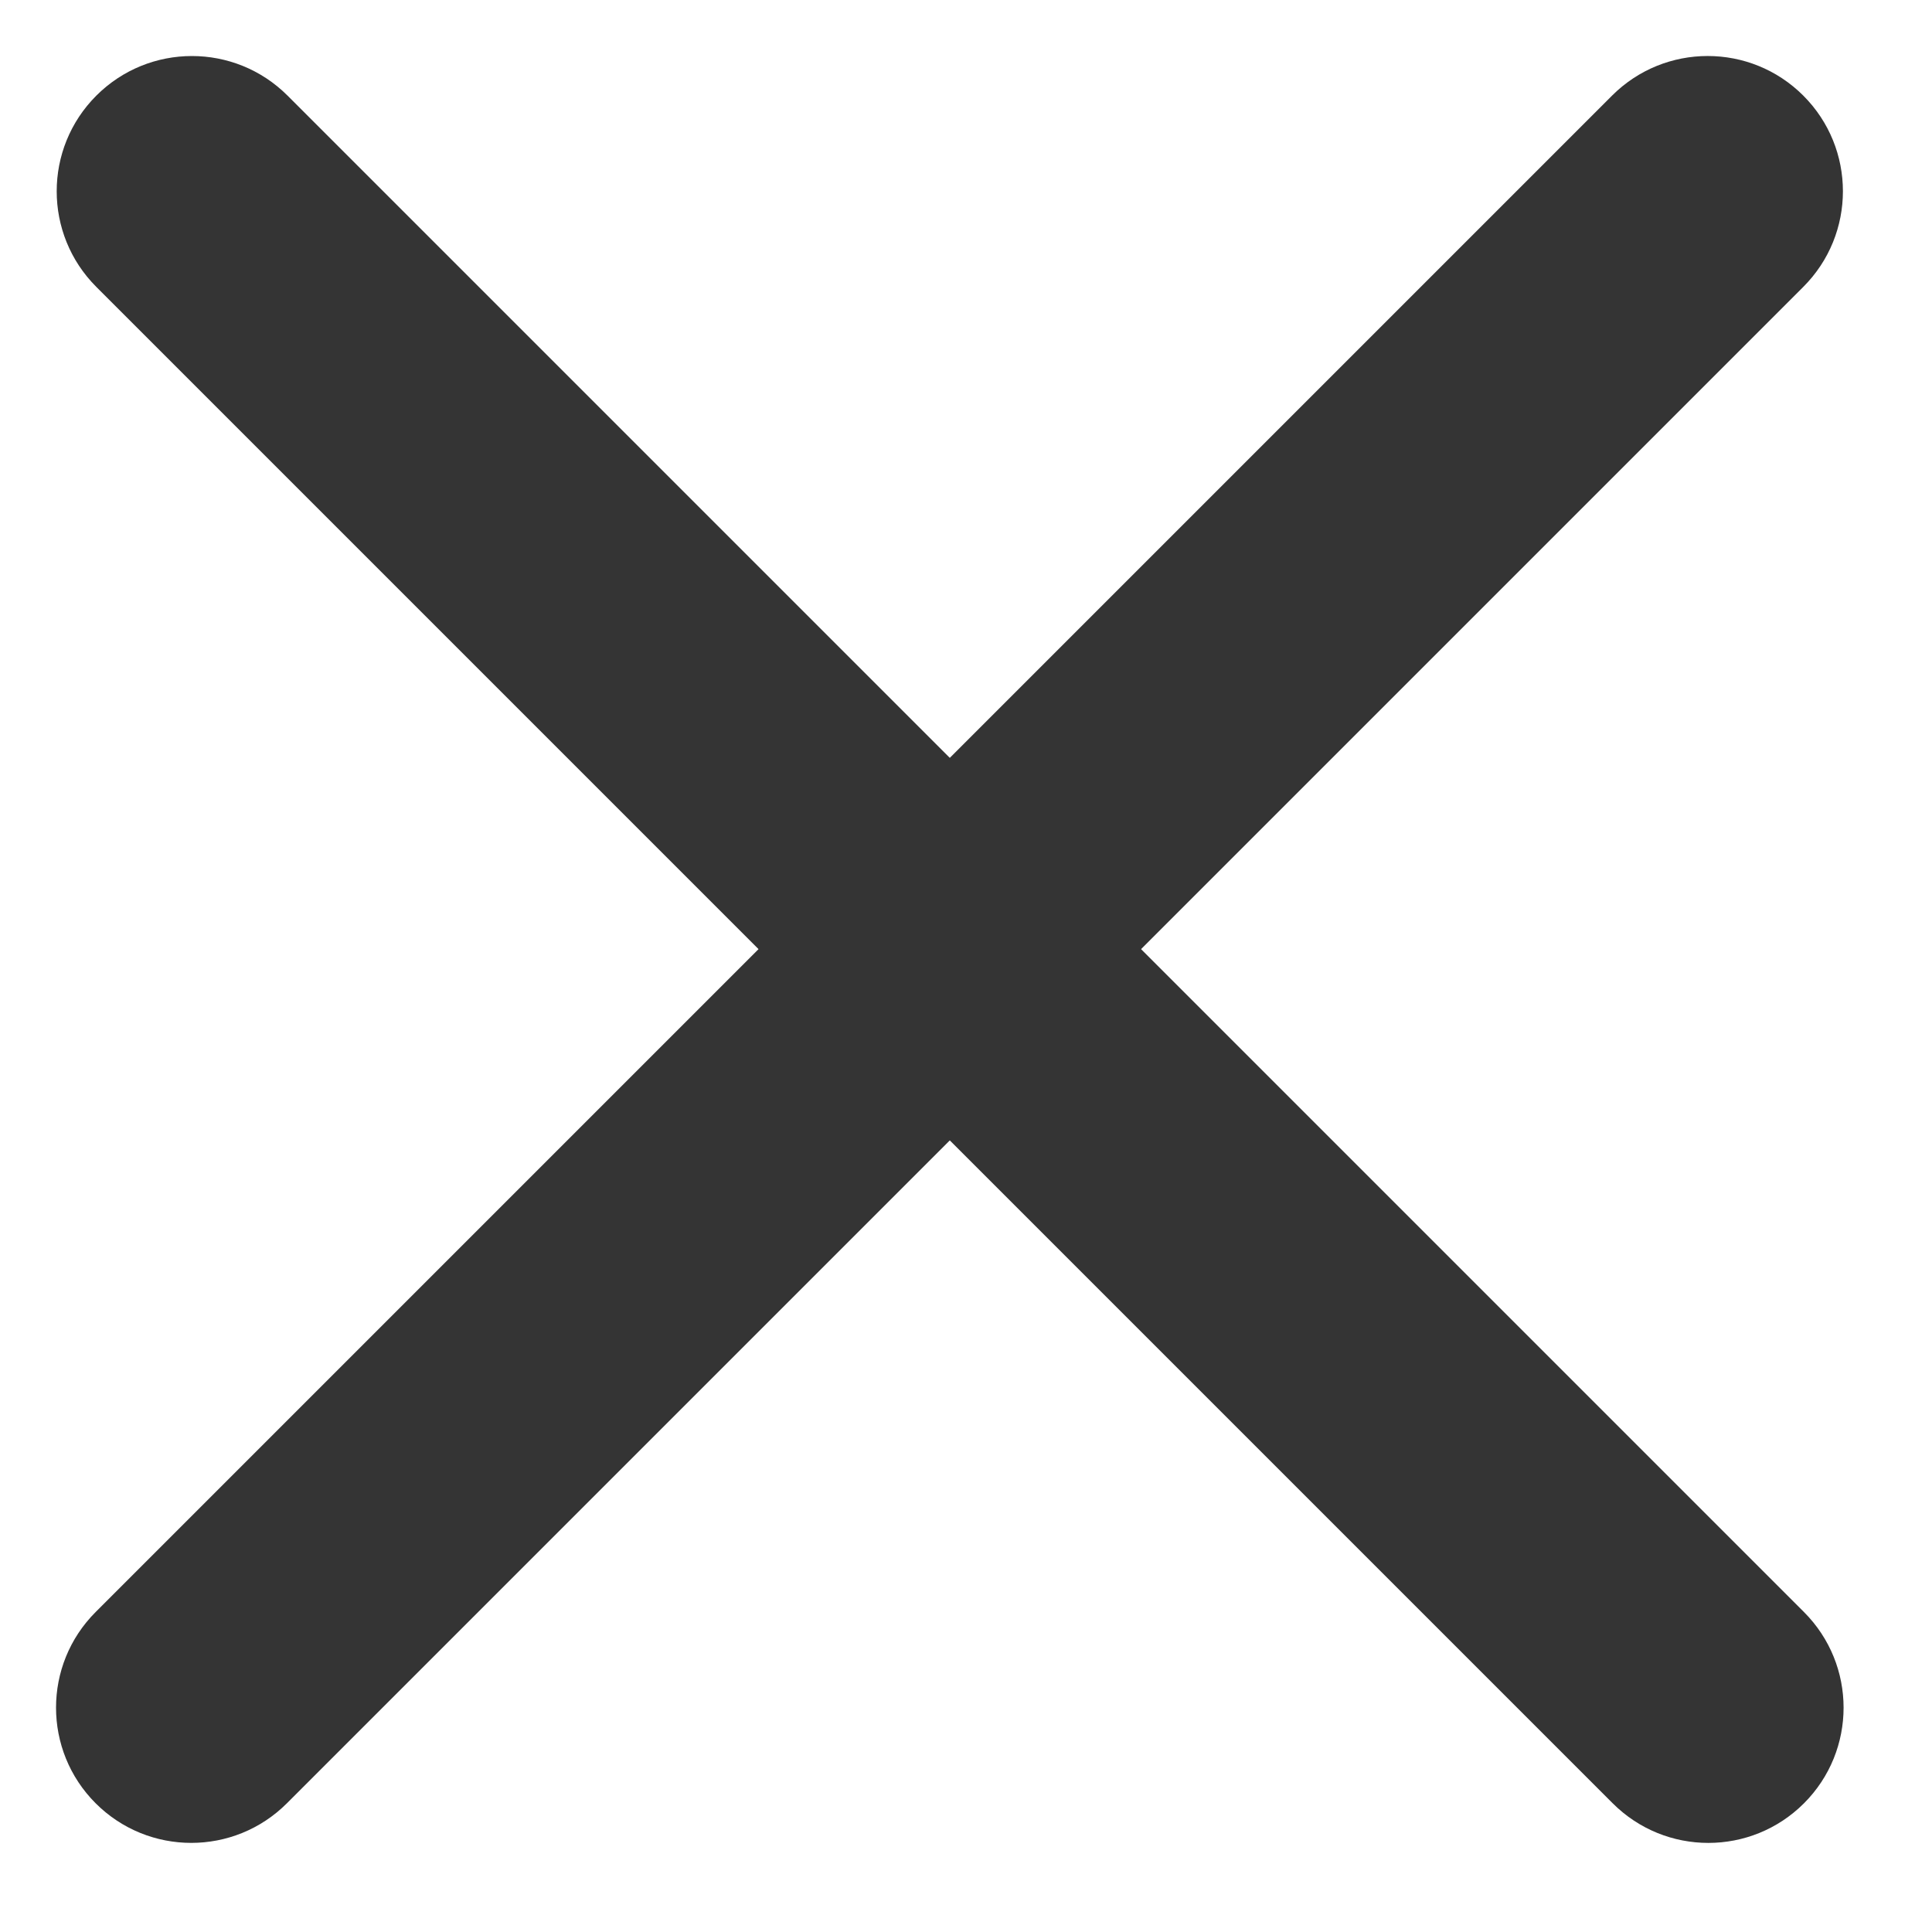
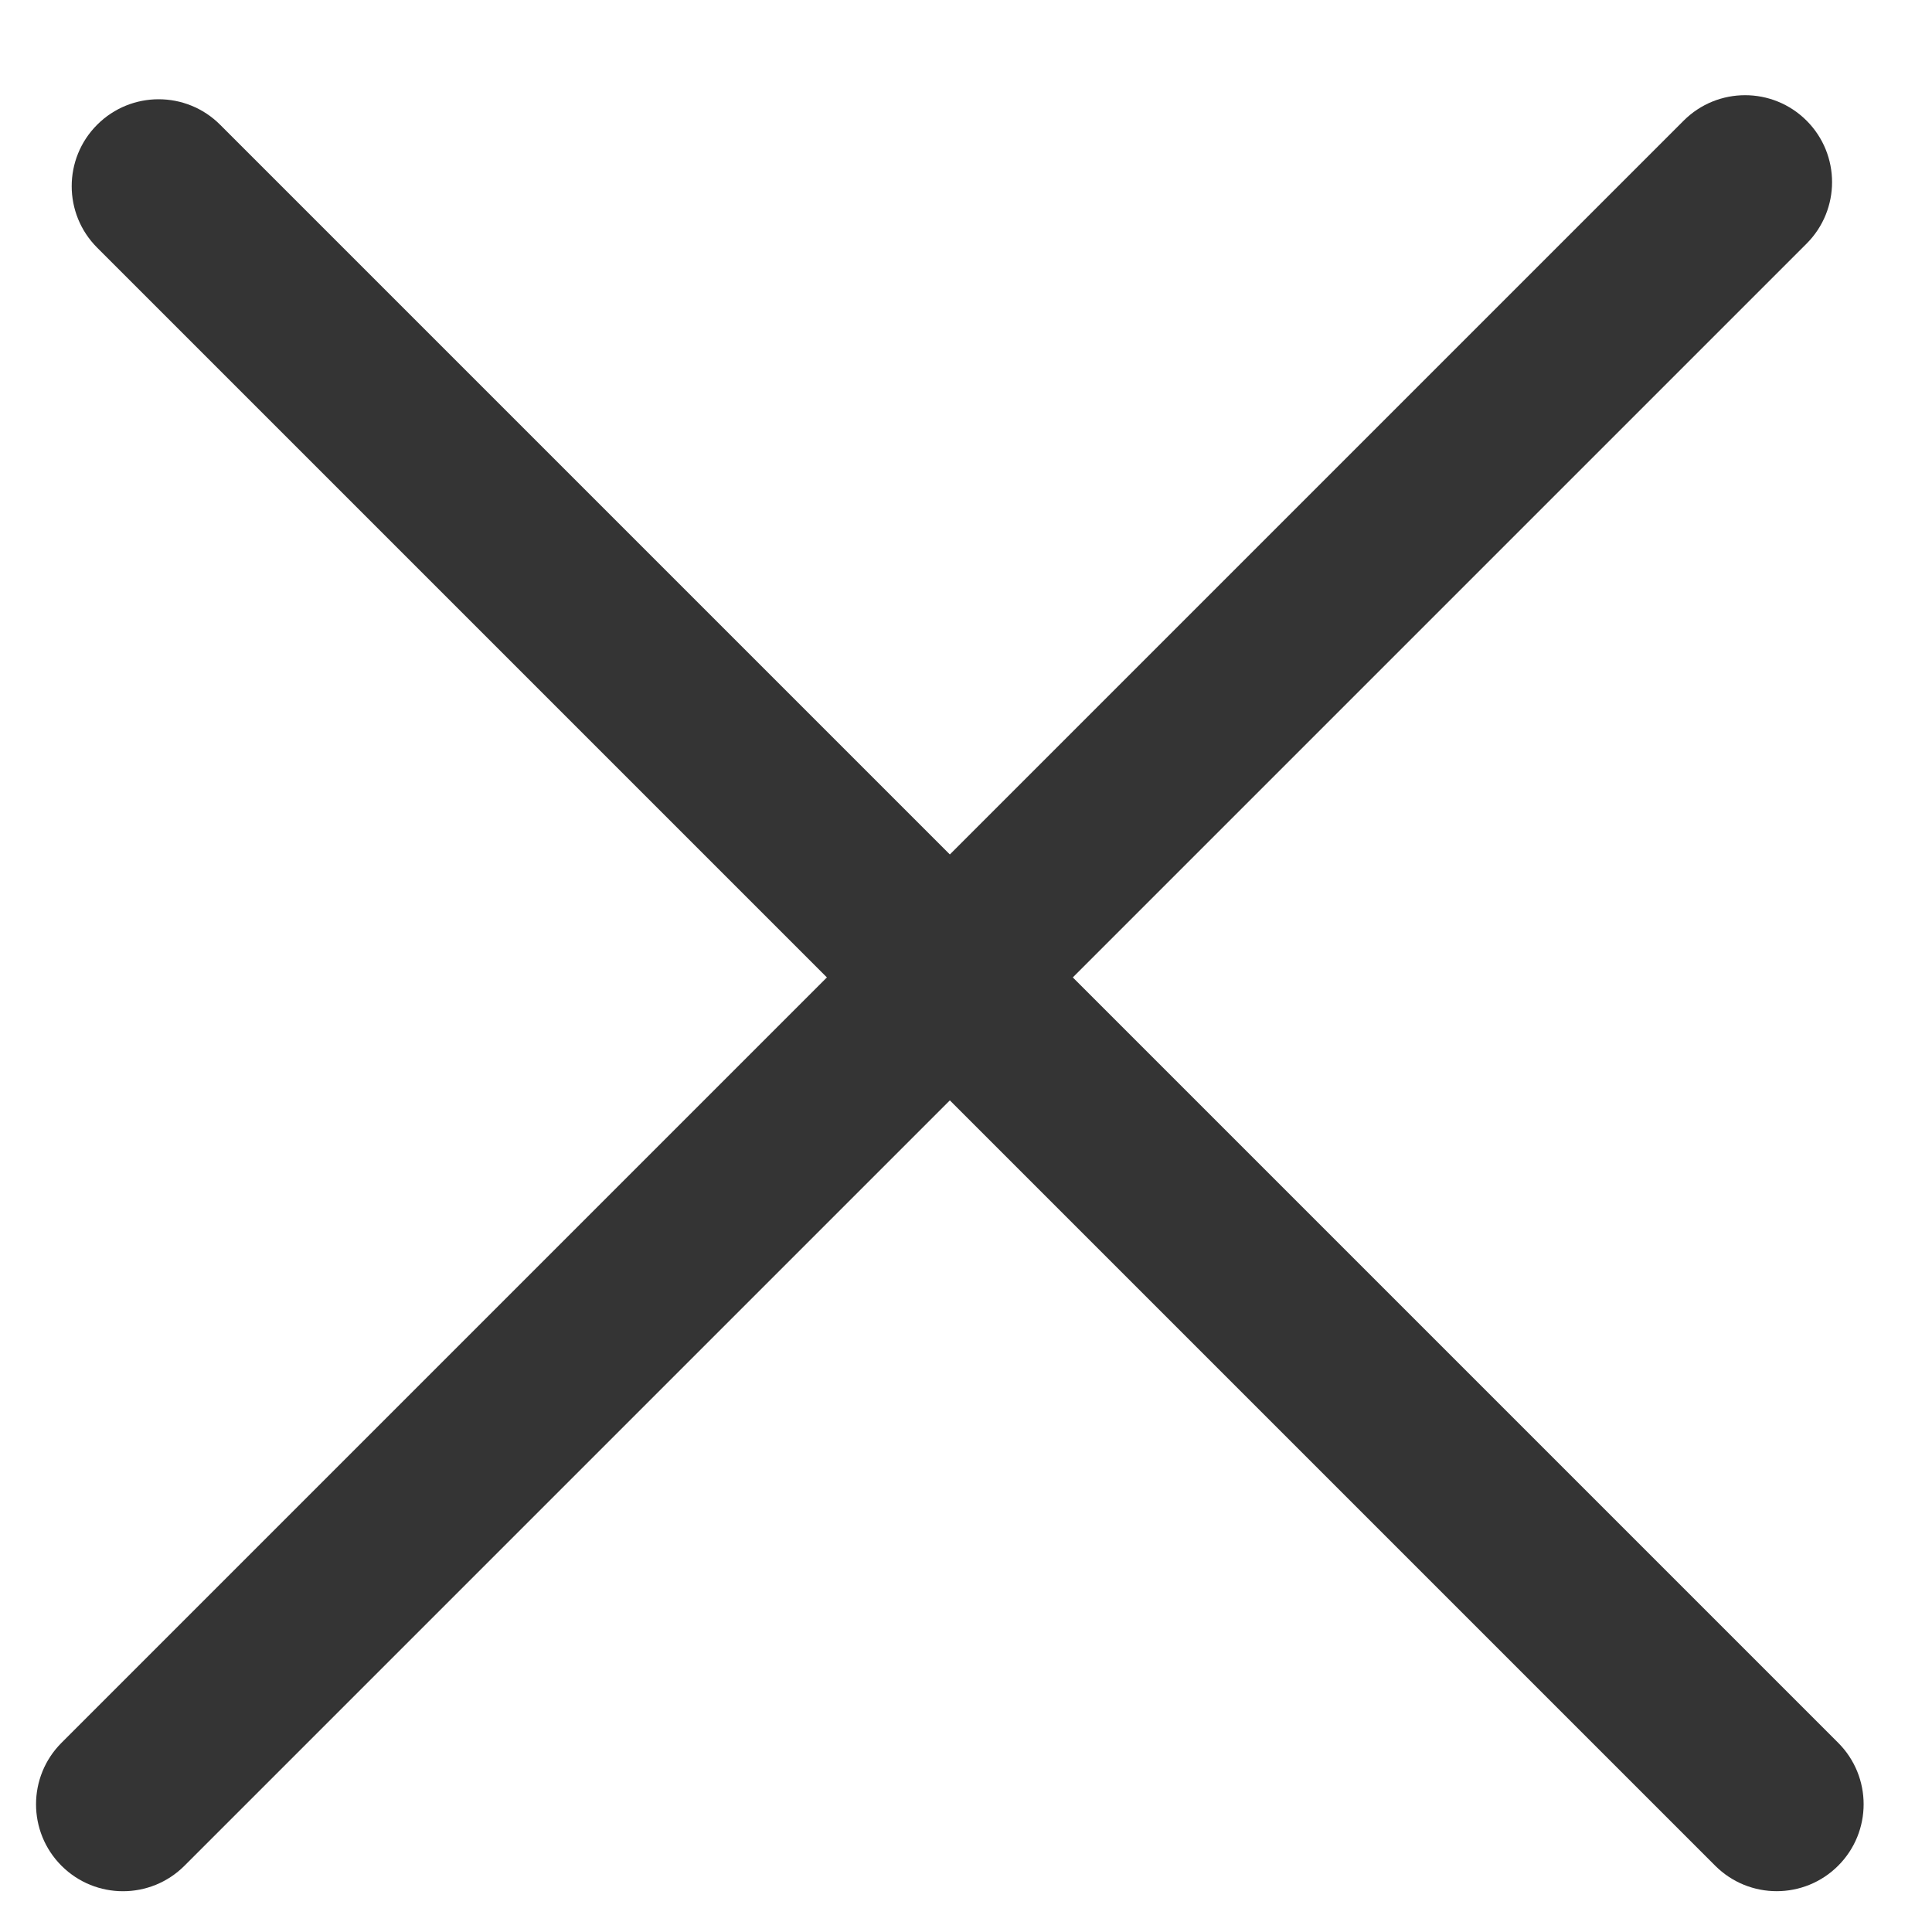
<svg xmlns="http://www.w3.org/2000/svg" width="20" height="20" viewBox="0 0 20 20" fill="none">
-   <rect x="-0" y="17.678" width="25" height="2.8" rx="1.4" transform="rotate(-45 -0.000488281 17.6776)" fill="#343434" />
-   <rect x="1.987" width="25" height="2.8" rx="1.4" transform="rotate(45 1.98682 0)" fill="#343434" />
+   <rect y="18.678" width="25.548" height="1.8" rx="0.9" transform="rotate(-45 0 18.6776)" fill="#343434" />
+   <rect x="1.642" y="0.655" width="25.488" height="1.8" rx="0.9" transform="rotate(45 1.64246 0.655151)" fill="#343434" />
</svg>
